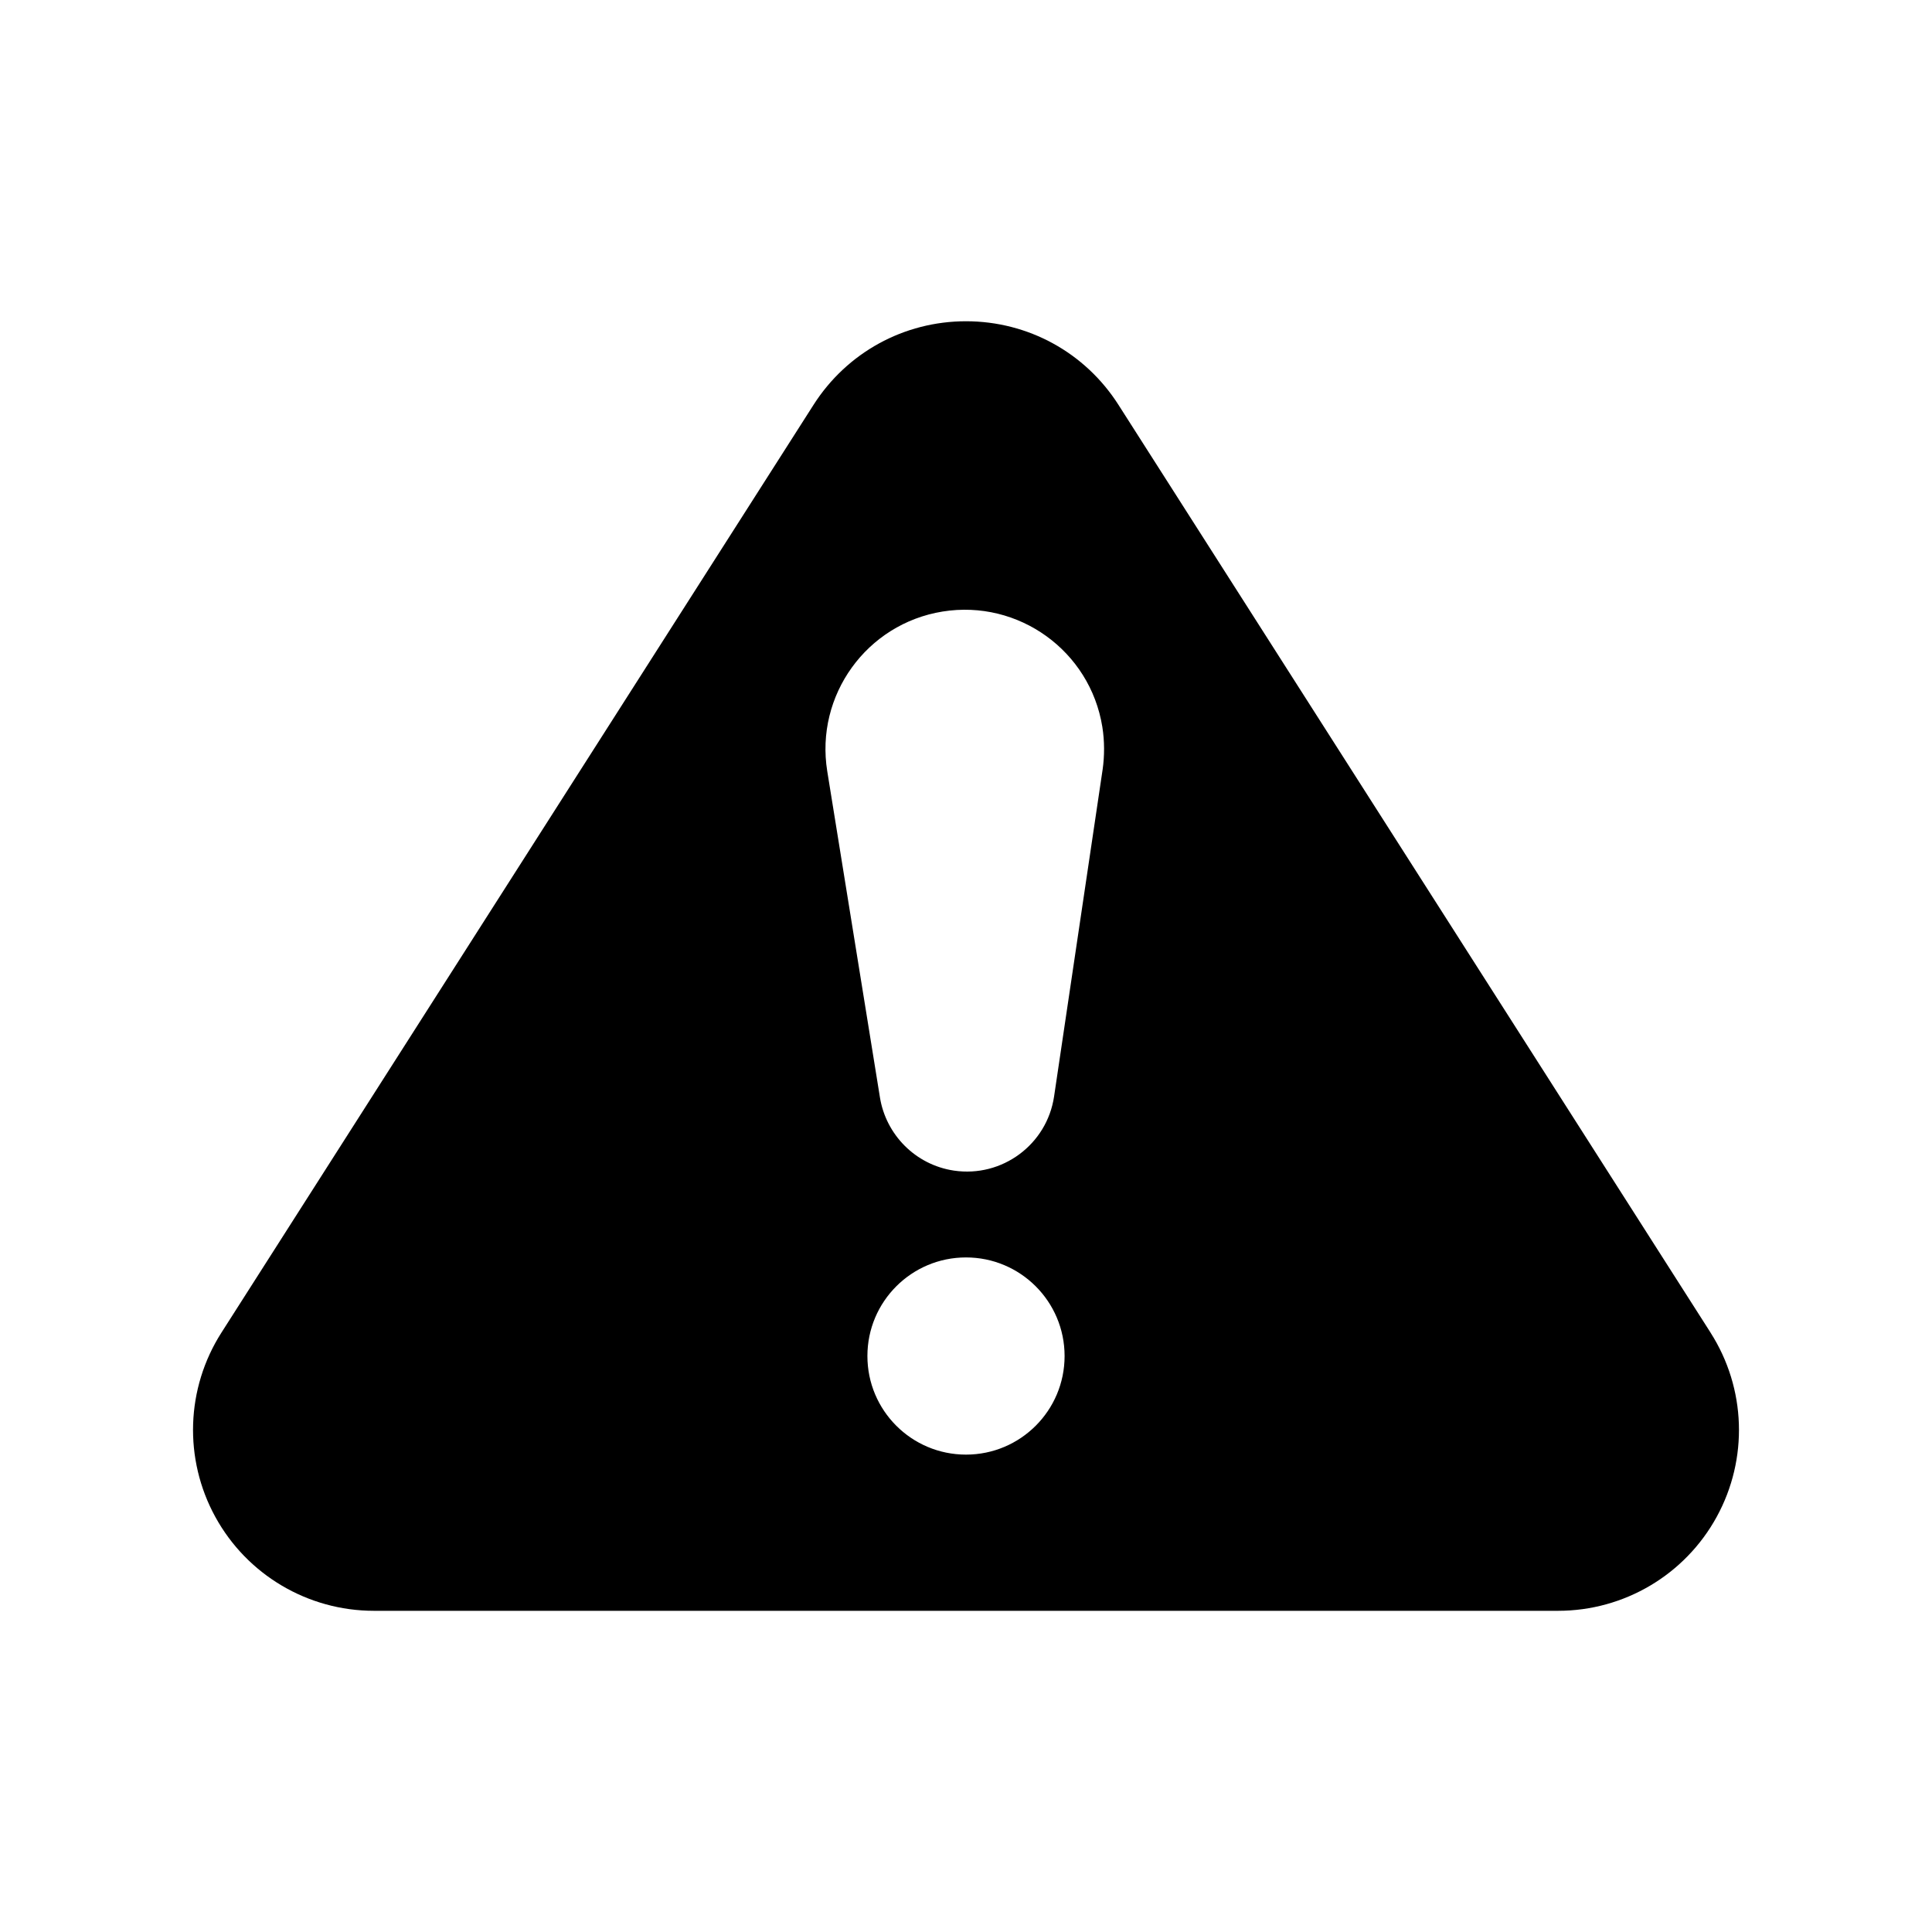
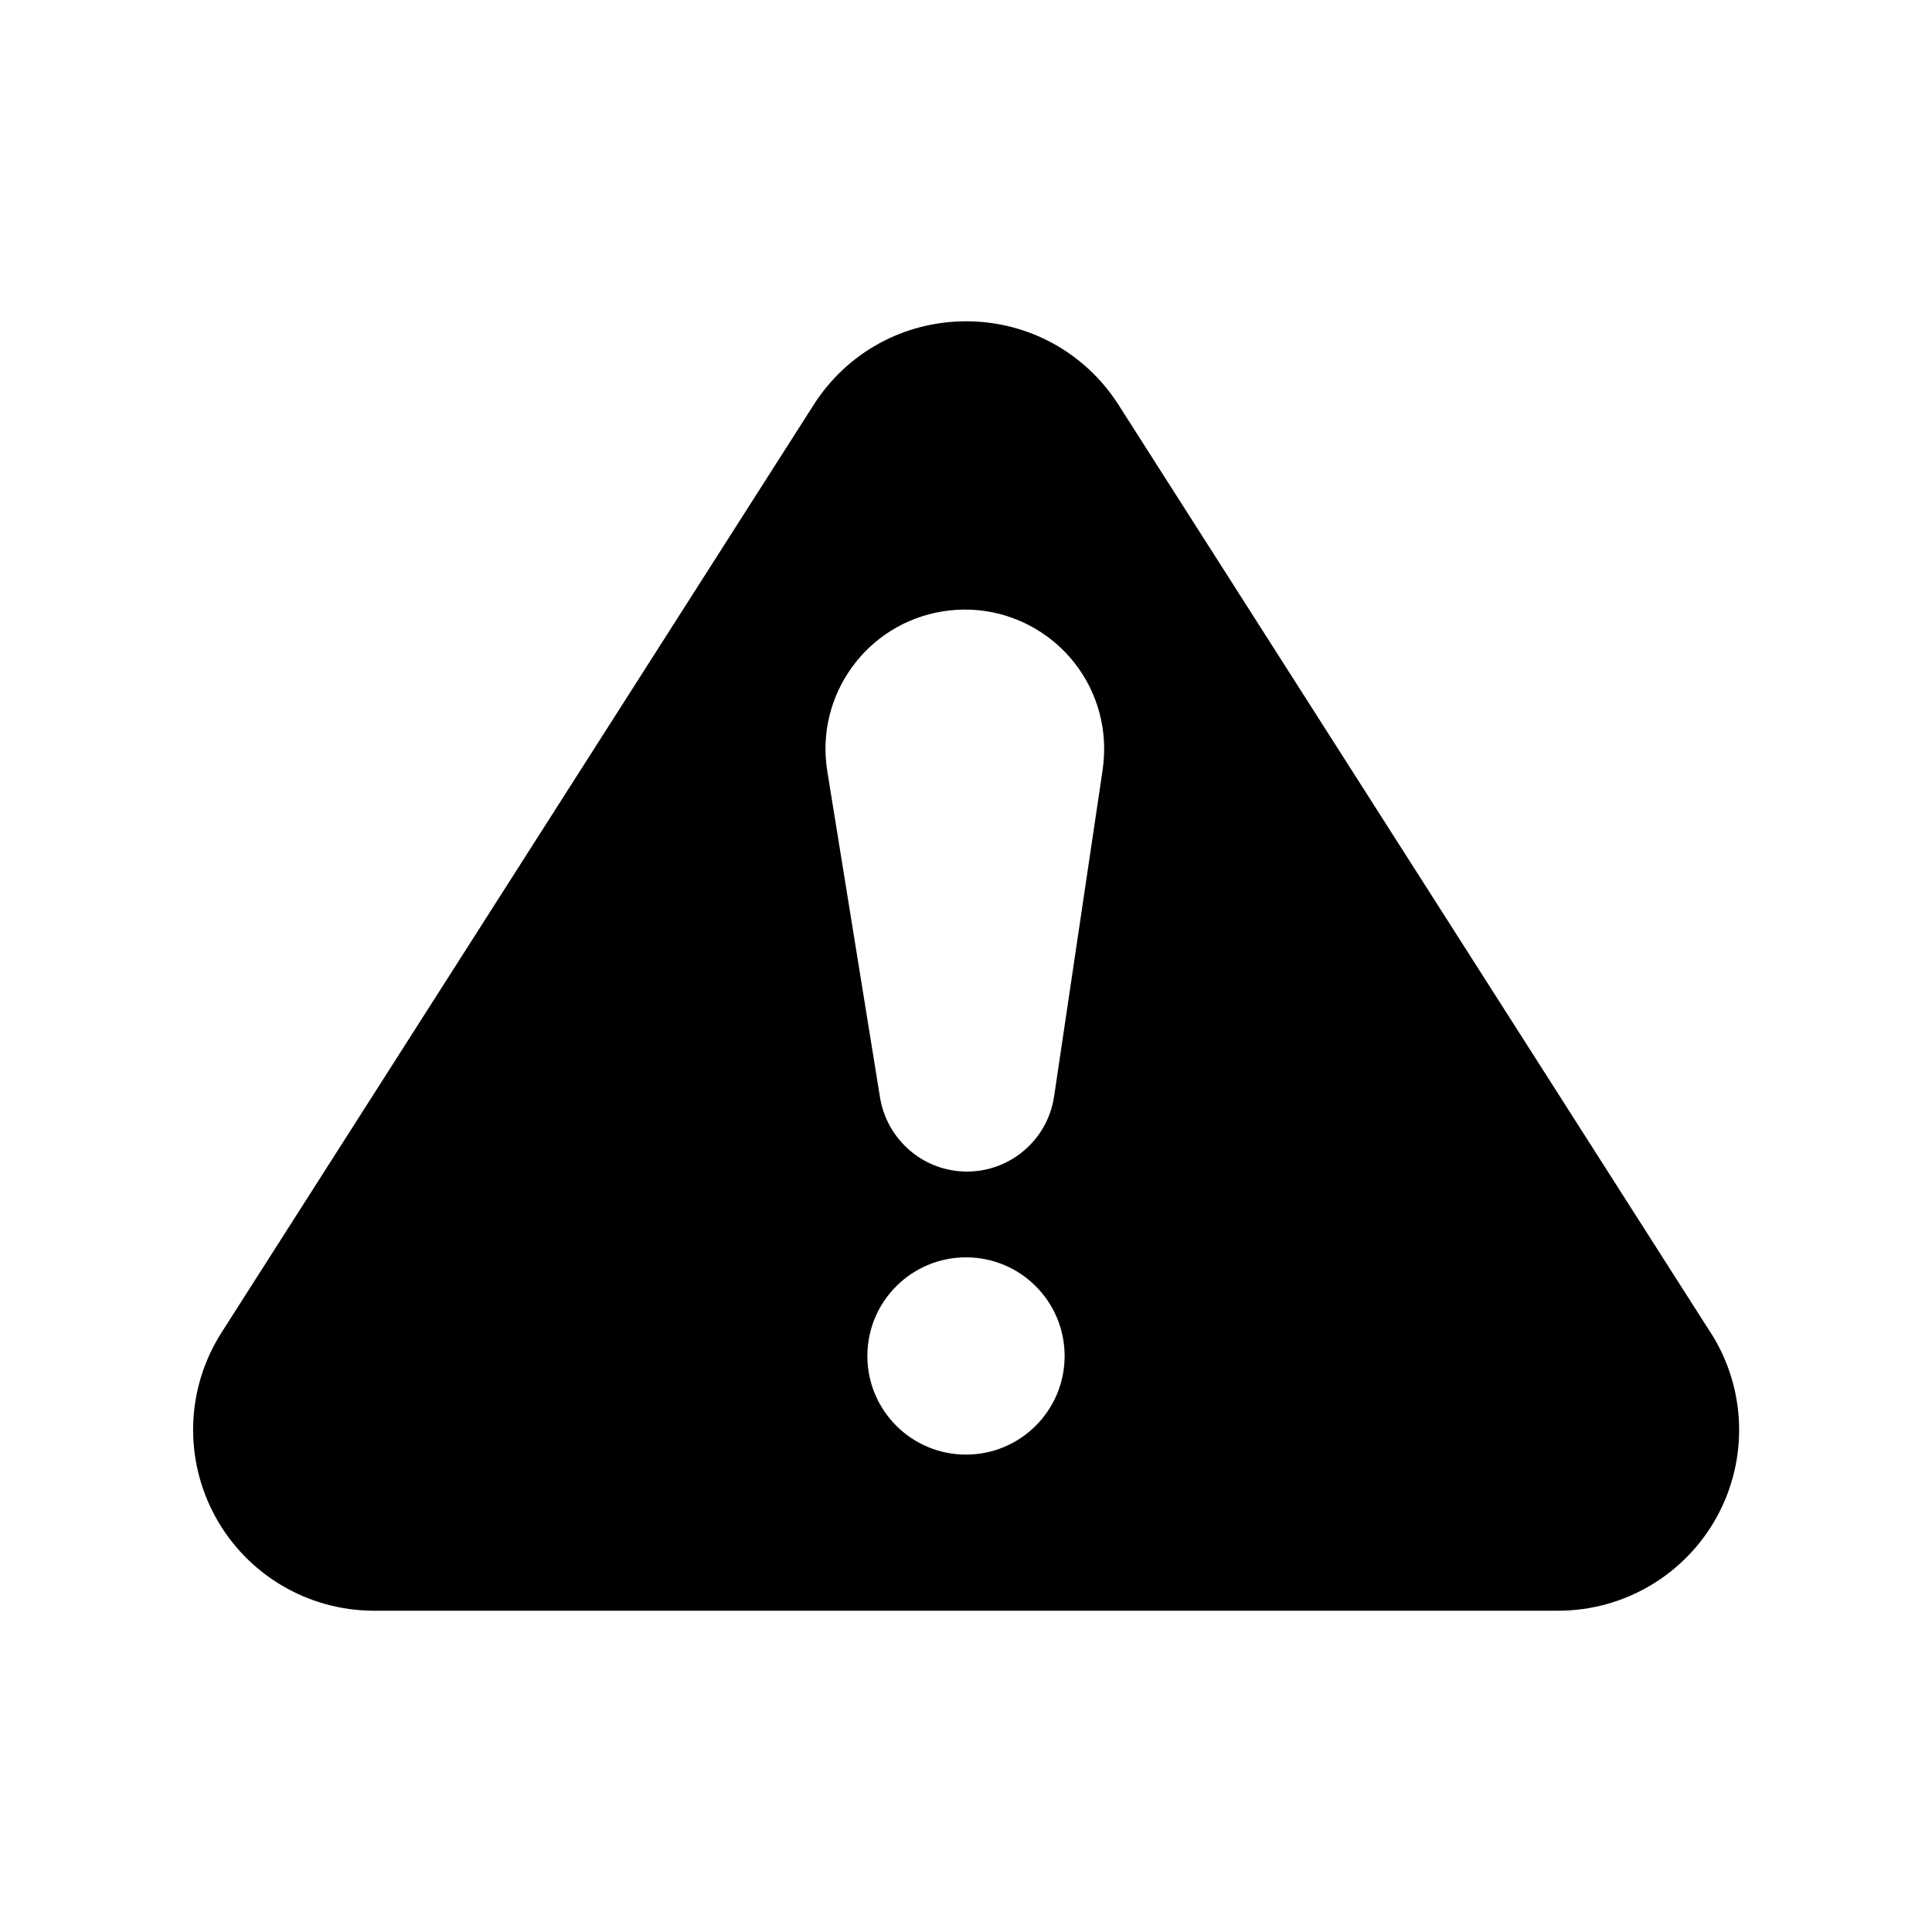
- <svg xmlns="http://www.w3.org/2000/svg" version="1.1" width="32" height="32" viewBox="0 0 32 32">
-   <path d="M28.332 22.072l-9.807-15.367c-0.553-0.867-1.497-1.384-2.525-1.384s-1.972 0.518-2.525 1.384l-9.807 15.367c-0.589 0.922-0.628 2.092-0.102 3.052s1.533 1.556 2.627 1.556h19.614c1.094 0 2.101-0.596 2.627-1.556s0.487-2.129-0.102-3.051zM16 24.093c-0.902 0-1.633-0.731-1.633-1.633s0.731-1.633 1.633-1.633c0.902 0 1.633 0.731 1.633 1.633s-0.731 1.633-1.633 1.633zM18.263 12.745l-0.804 5.415c-0.118 0.797-0.861 1.347-1.658 1.229-0.644-0.096-1.127-0.601-1.226-1.21l-0.873-5.404c-0.203-1.258 0.652-2.443 1.91-2.646s2.443 0.652 2.646 1.91c0.038 0.237 0.037 0.482 0.005 0.707z" />
+ <svg xmlns="http://www.w3.org/2000/svg" version="1.1" width="20" height="20" viewBox="0 0 20 20">
+   <path d="M17.708 13.795l-6.129-9.604c-0.346-0.542-0.936-0.865-1.578-0.865s-1.233 0.323-1.578 0.865l-6.13 9.604c-0.368 0.577-0.392 1.307-0.063 1.907s0.958 0.972 1.642 0.972h12.259c0.684 0 1.313-0.373 1.642-0.972s0.304-1.331-0.064-1.907zM10 15.058c-0.564 0-1.021-0.457-1.021-1.021s0.457-1.021 1.021-1.021c0.564 0 1.021 0.457 1.021 1.021s-0.457 1.021-1.021 1.021zM11.415 7.966l-0.503 3.384c-0.074 0.498-0.538 0.842-1.036 0.768-0.402-0.060-0.704-0.375-0.766-0.757l-0.546-3.378c-0.127-0.786 0.407-1.527 1.194-1.654s1.527 0.407 1.654 1.194c0.024 0.148 0.023 0.301 0.003 0.442z" />
</svg>
